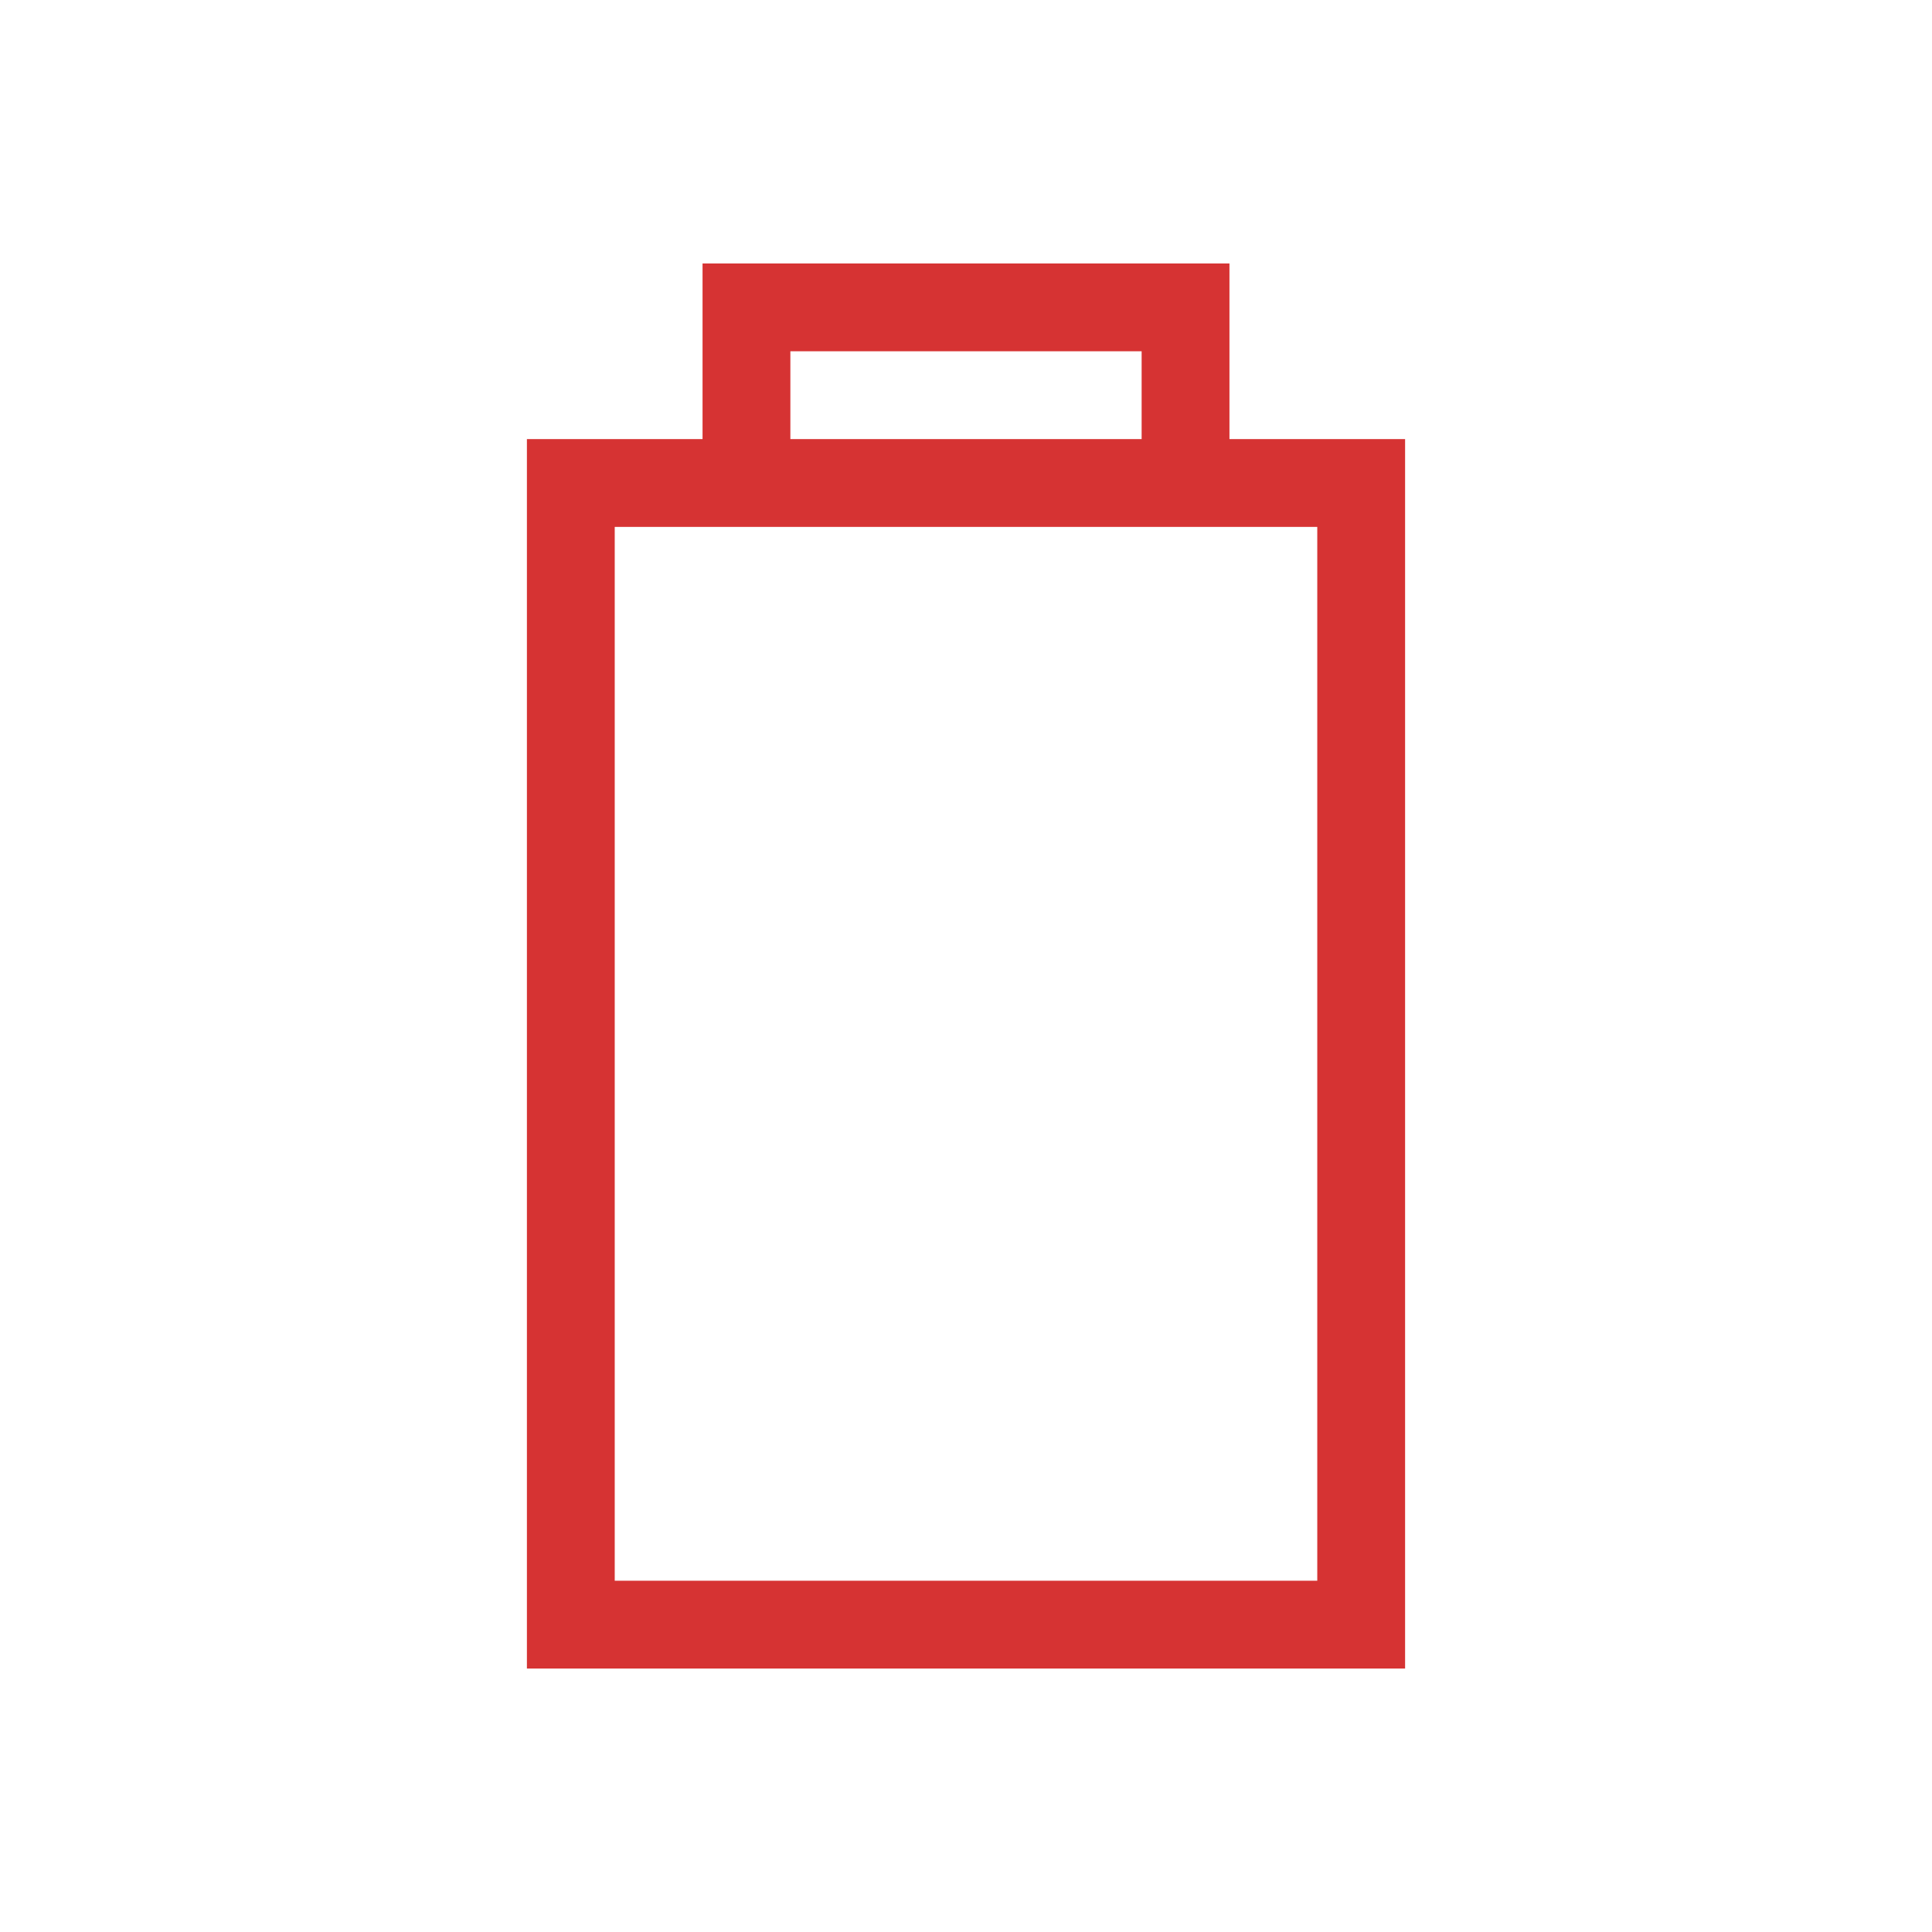
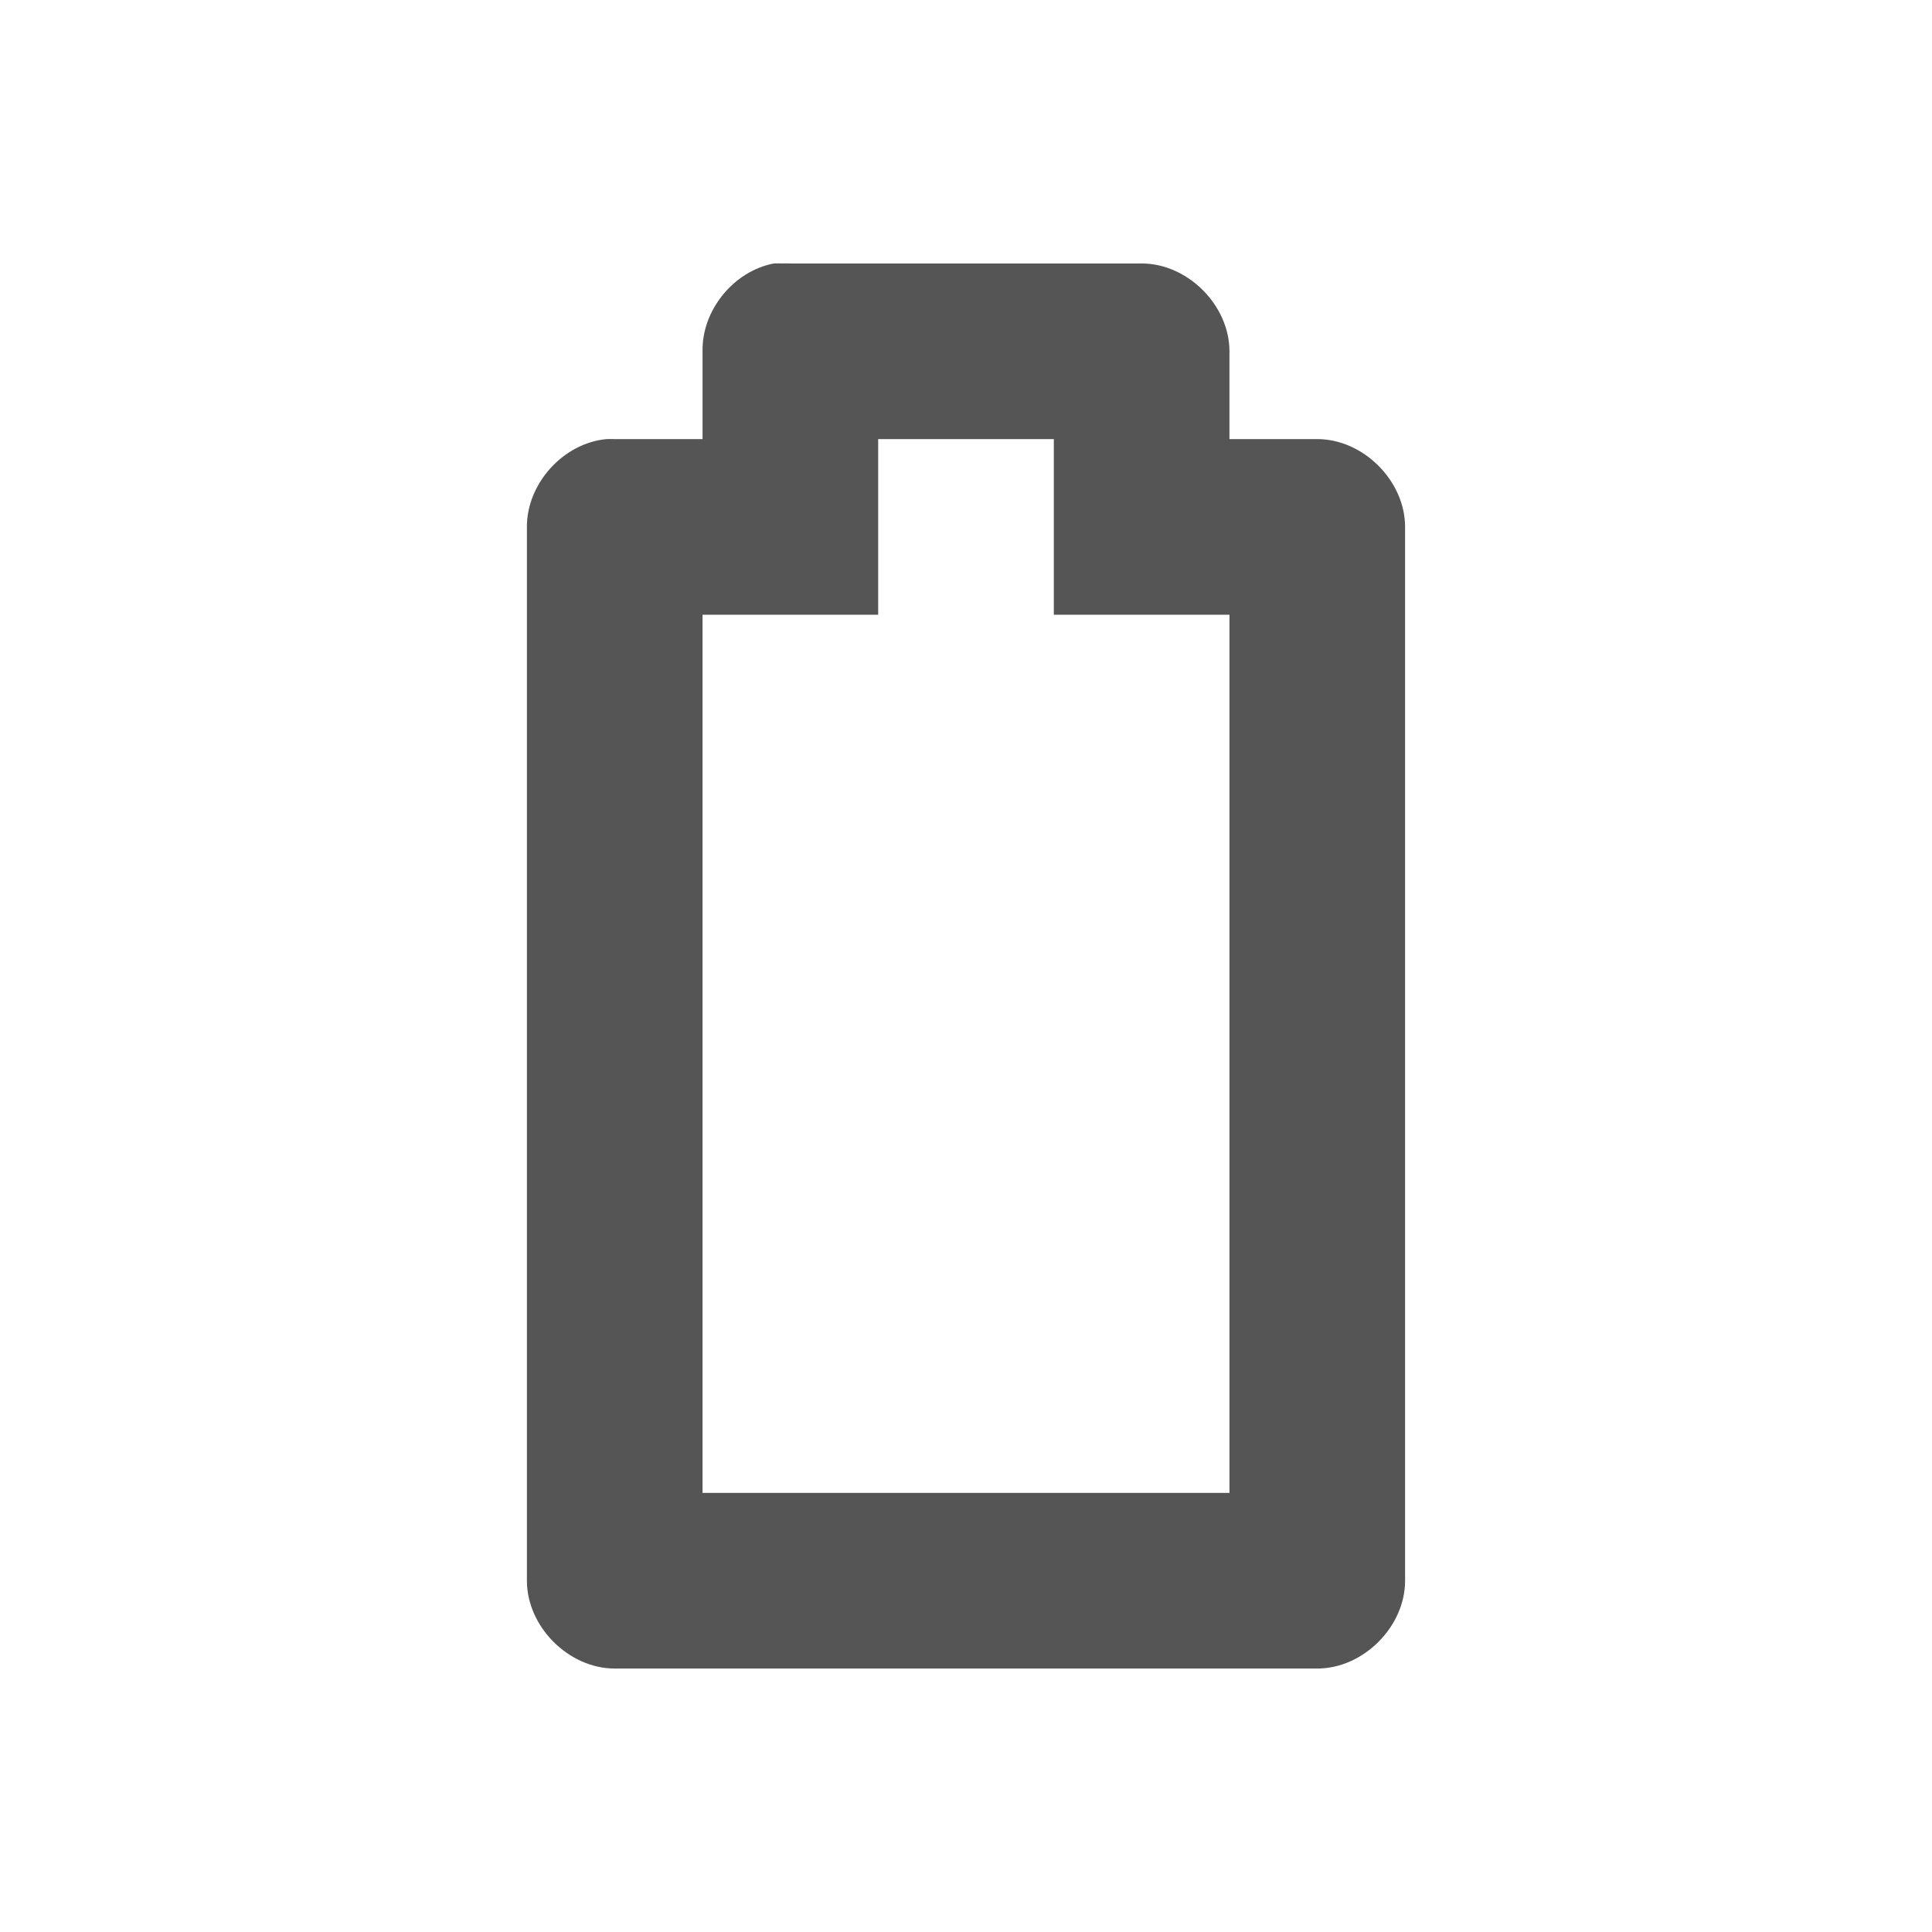
<svg xmlns="http://www.w3.org/2000/svg" id="svg3196" height="22" width="22" version="1.0">
  <defs id="defs8" />
-   <path style="font-size:medium;font-style:normal;font-variant:normal;font-weight:normal;font-stretch:normal;text-indent:0;text-align:start;text-decoration:none;line-height:normal;letter-spacing:normal;word-spacing:normal;text-transform:none;direction:ltr;block-progression:tb;writing-mode:lr-tb;text-anchor:start;baseline-shift:baseline;opacity:0.8;color:#000000;fill:#cc0000;fill-opacity:1;stroke:none;stroke-width:1;marker:none;visibility:visible;display:inline;overflow:visible;enable-background:accumulate;font-family:Sans;-inkscape-font-specification:Sans" d="M 8,3 8,5 6.5,5 6,5 l 0,0.5 0,13 0,0.5 0.5,0 9,0 0.5,0 0,-0.5 0,-13 L 16,5 15.5,5 14,5 14,3 12.5,3 9.5,3 8,3 z M 9,4 13,4 13,5 9,5 9,4 z M 7,6 15,6 15,18 7,18 7,6 z" id="rect2388" />
+   <g id="g14021-4" transform="translate(-109,-164)" style="fill:#555555;fill-opacity:1">
+     <path id="rect14006-8" d="m 117.812,167 c -0.458,0.087 -0.821,0.533 -0.812,1 l 0,1 -1,0 c -0.031,-0.001 -0.062,-0.001 -0.094,0 -0.492,0.046 -0.908,0.506 -0.906,1 l 0,12 c 5e-5,0.524 0.476,1 1,1 l 8,0 c 0.524,-5e-5 1,-0.476 1,-1 l 0,-12 c -5e-5,-0.524 -0.476,-1 -1,-1 l -1,0 0,-1 c -5e-5,-0.524 -0.476,-1 -1,-1 l -4,0 c -0.031,-0.001 -0.062,-0.001 -0.094,0 -0.031,-0.001 -0.062,-0.001 -0.094,0 z m -0.812,4 2,0 0,-2 2,0 0,2 2,0 0,10 -6,0 z" style="font-size:medium;font-style:normal;font-variant:normal;font-weight:normal;font-stretch:normal;text-indent:0;text-align:start;text-decoration:none;line-height:normal;letter-spacing:normal;word-spacing:normal;text-transform:none;direction:ltr;block-progression:tb;writing-mode:lr-tb;text-anchor:start;baseline-shift:baseline;color:#000000;fill:#555555;fill-opacity:1;fill-rule:nonzero;stroke:none;stroke-width:2;marker:none;visibility:visible;display:inline;overflow:visible;enable-background:accumulate;font-family:Sans;-inkscape-font-specification:Sans" />
+   </g>
</svg>
